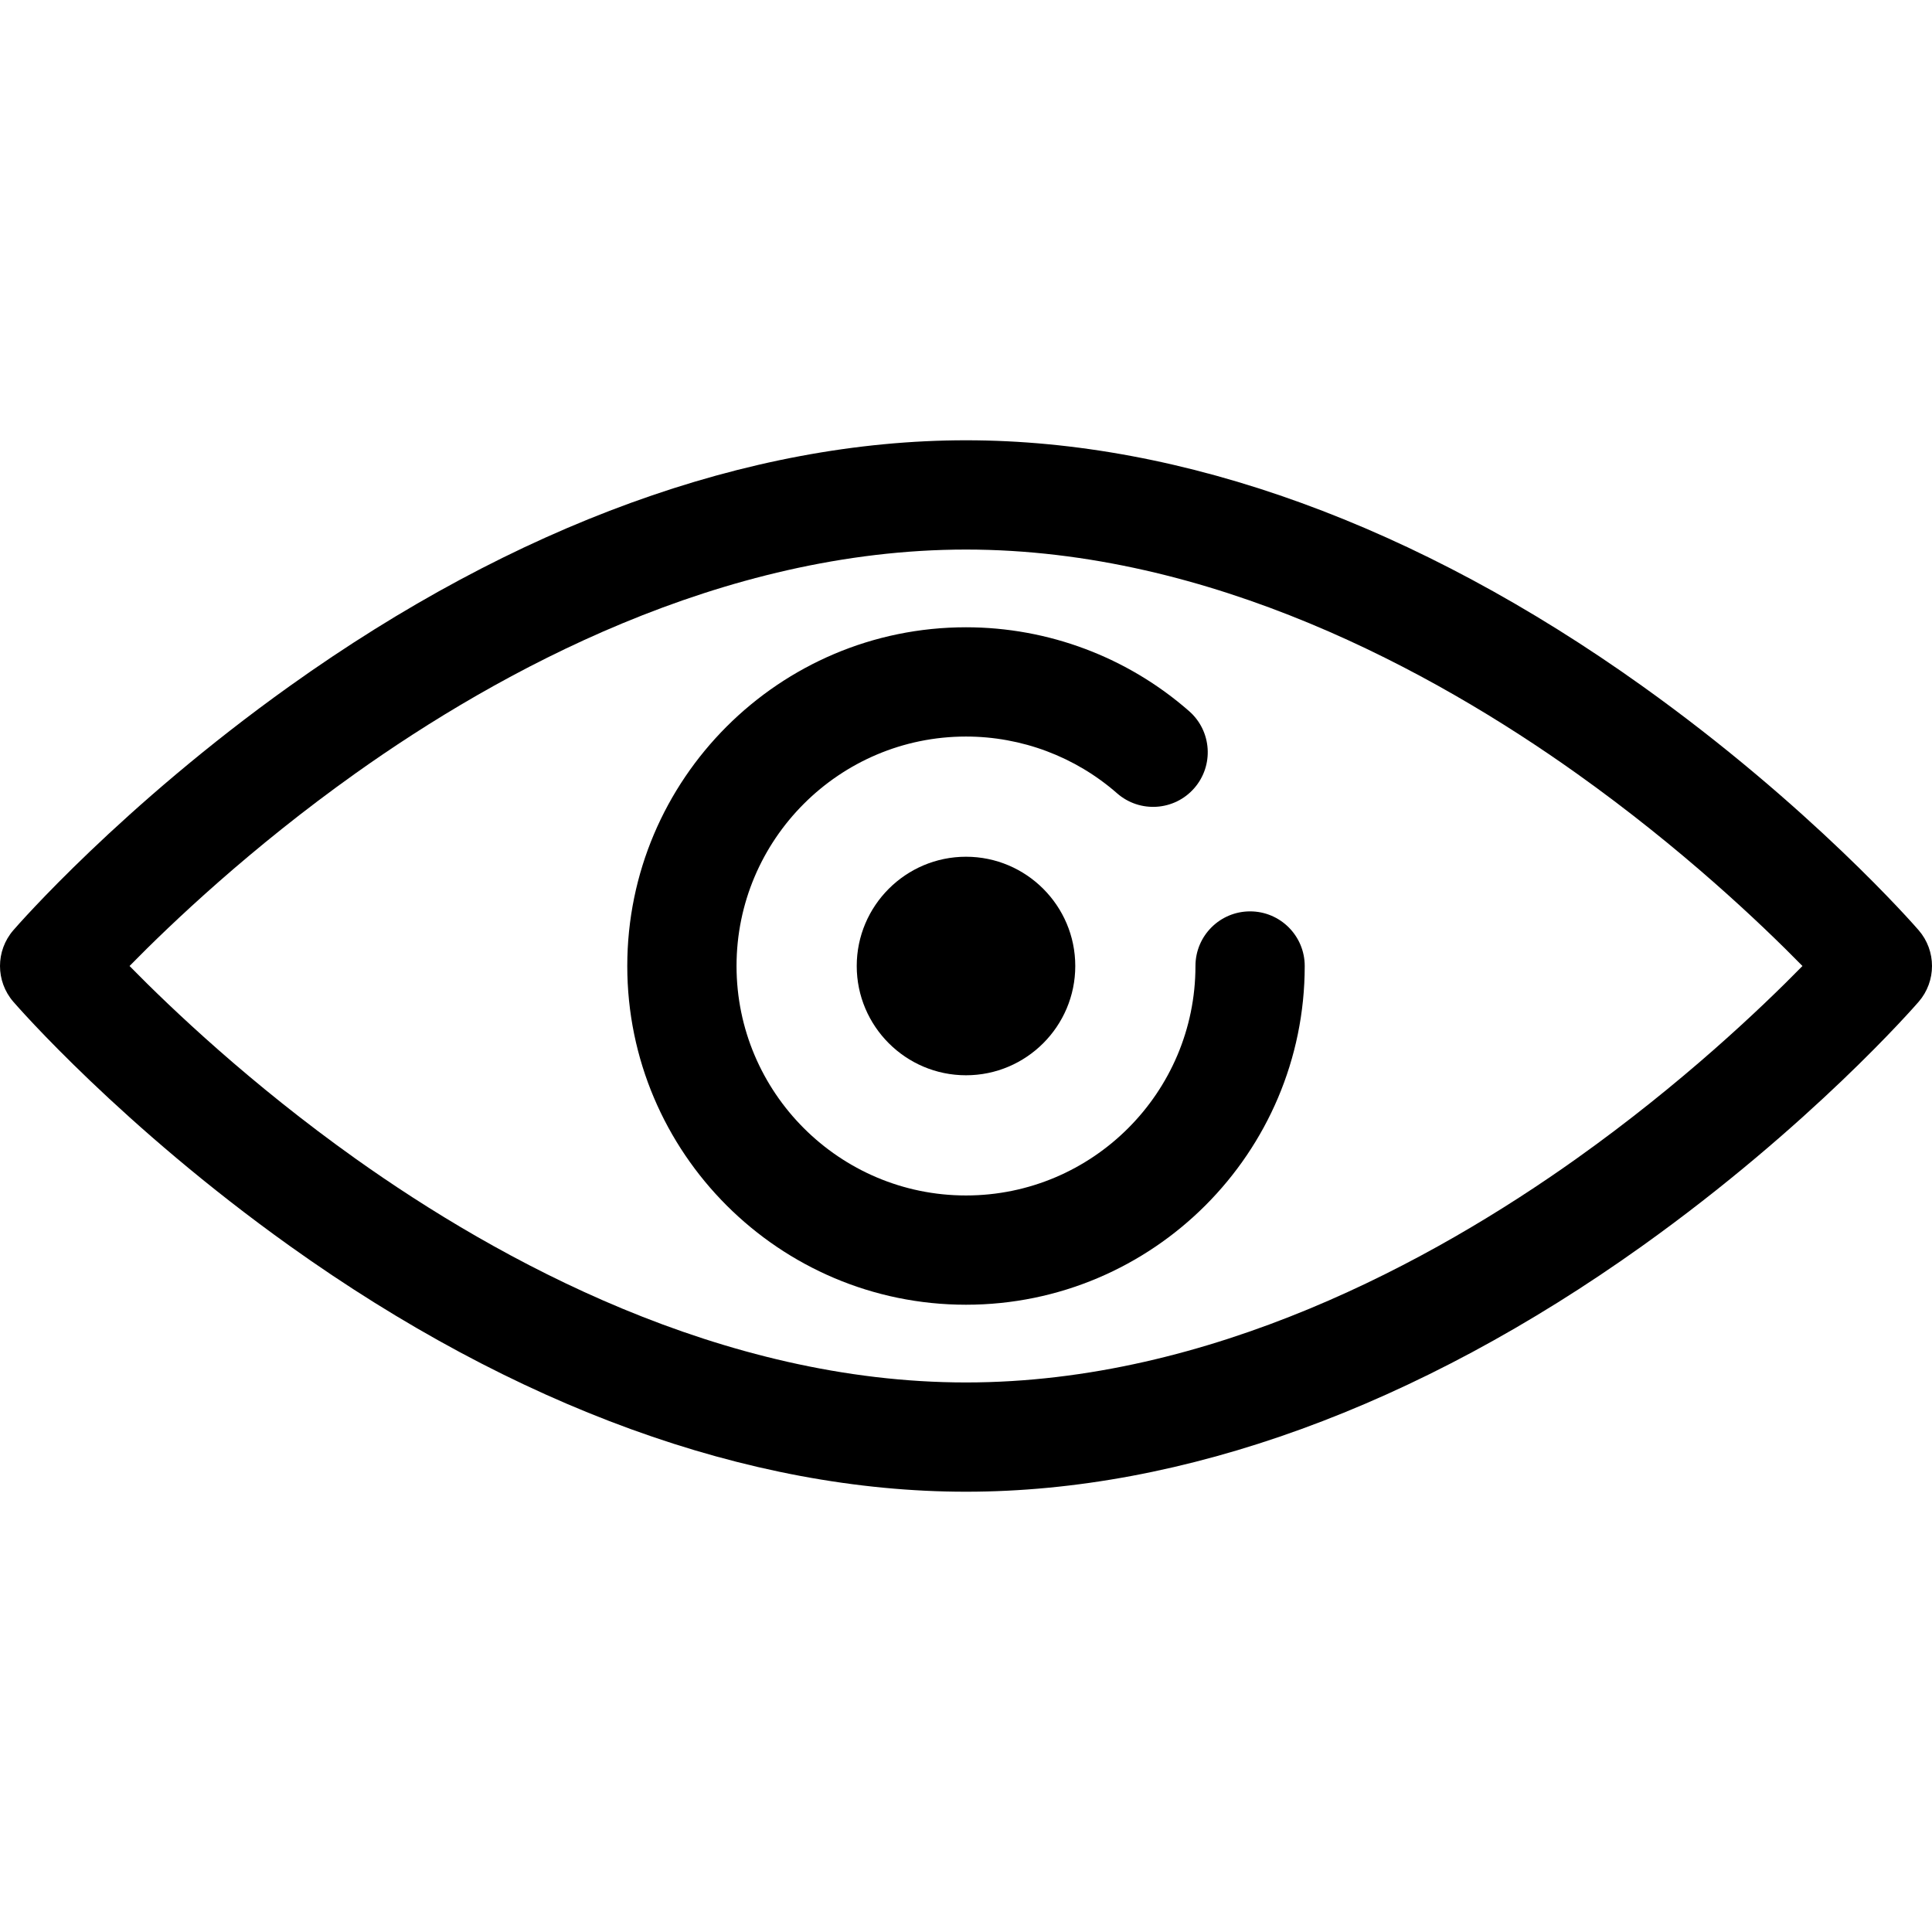
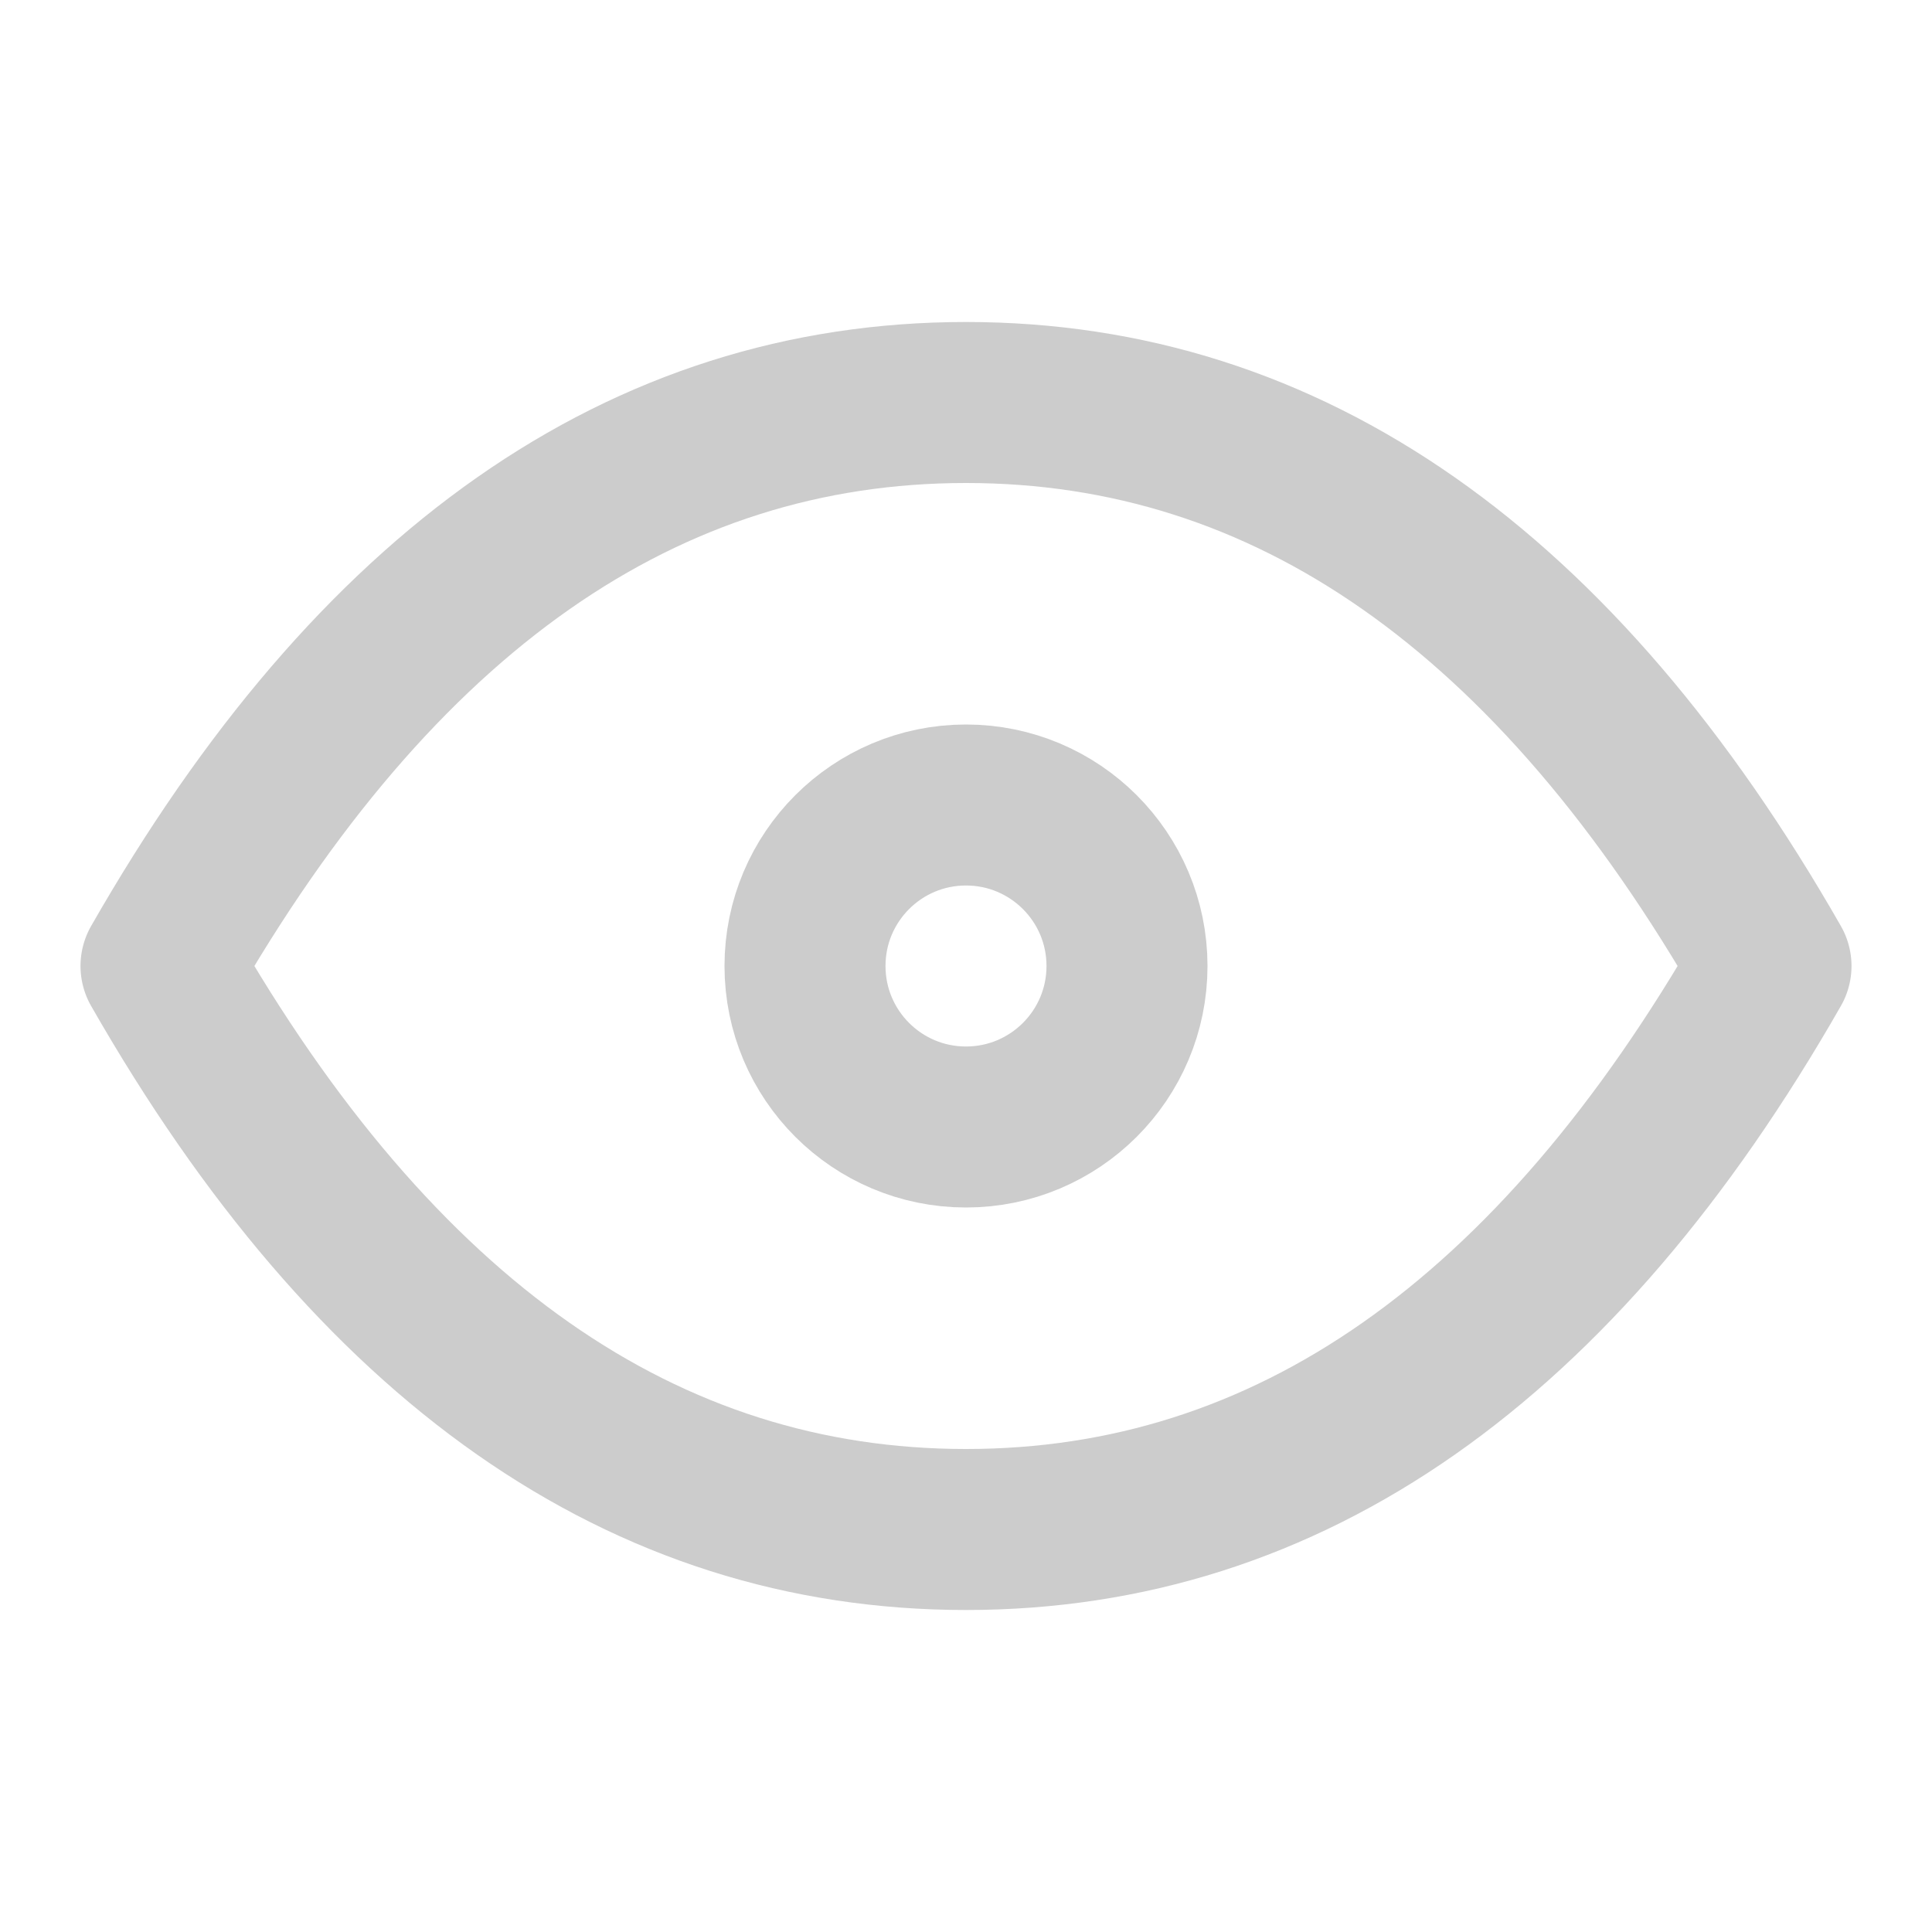
- <svg xmlns="http://www.w3.org/2000/svg" version="1.1" id="Capa_1" x="0px" y="0px" width="442.04px" height="442.04px" viewBox="0 0 442.04 442.04" style="enable-background:new 0 0 442.04 442.04;" xml:space="preserve">
-   <g>
-     <g>
-       <path d="M221.02,341.304c-49.708,0-103.206-19.44-154.71-56.22C27.808,257.59,4.044,230.351,3.051,229.203    c-4.068-4.697-4.068-11.669,0-16.367c0.993-1.146,24.756-28.387,63.259-55.881c51.505-36.777,105.003-56.219,154.71-56.219    c49.708,0,103.207,19.441,154.71,56.219c38.502,27.494,62.266,54.734,63.259,55.881c4.068,4.697,4.068,11.669,0,16.367    c-0.993,1.146-24.756,28.387-63.259,55.881C324.227,321.863,270.729,341.304,221.02,341.304z M29.638,221.021    c9.61,9.799,27.747,27.03,51.694,44.071c32.83,23.361,83.714,51.212,139.688,51.212s106.859-27.851,139.688-51.212    c23.944-17.038,42.082-34.271,51.694-44.071c-9.609-9.799-27.747-27.03-51.694-44.071    c-32.829-23.362-83.714-51.212-139.688-51.212s-106.858,27.85-139.688,51.212C57.388,193.988,39.25,211.219,29.638,221.021z" />
-     </g>
-     <g>
-       <path d="M221.02,298.521c-42.734,0-77.5-34.767-77.5-77.5c0-42.733,34.766-77.5,77.5-77.5c18.794,0,36.924,6.814,51.048,19.188    c5.193,4.549,5.715,12.446,1.166,17.639c-4.549,5.193-12.447,5.714-17.639,1.166c-9.564-8.379-21.844-12.993-34.576-12.993    c-28.949,0-52.5,23.552-52.5,52.5s23.551,52.5,52.5,52.5c28.95,0,52.5-23.552,52.5-52.5c0-6.903,5.597-12.5,12.5-12.5    s12.5,5.597,12.5,12.5C298.521,263.754,263.754,298.521,221.02,298.521z" />
-     </g>
-     <g>
-       <path d="M221.02,246.021c-13.785,0-25-11.215-25-25s11.215-25,25-25c13.786,0,25,11.215,25,25S234.806,246.021,221.02,246.021z" />
-     </g>
-   </g>
-   <g>
- </g>
-   <g>
- </g>
-   <g>
- </g>
-   <g>
- </g>
-   <g>
- </g>
-   <g>
- </g>
-   <g>
- </g>
-   <g>
- </g>
-   <g>
- </g>
-   <g>
- </g>
-   <g>
- </g>
-   <g>
- </g>
-   <g>
- </g>
-   <g>
- </g>
-   <g>
- </g>
+ <svg xmlns="http://www.w3.org/2000/svg" class="icon icon-tabler icon-tabler-eye" width="24" height="24" viewBox="0 0 24 24" stroke-width="2" stroke="currentColor" fill="none" stroke-linecap="round" stroke-linejoin="round">
+   <path stroke="none" d="M0 0h24v24H0z" fill="none" />
+   <path stroke="#ccc" d="M12 12m-2 0a2 2 0 1 0 4 0a2 2 0 1 0 -4 0" />
+   <path stroke="#ccc" d="M22 12c-2.667 4.667 -6 7 -10 7s-7.333 -2.333 -10 -7c2.667 -4.667 6 -7 10 -7s7.333 2.333 10 7" />
</svg>
